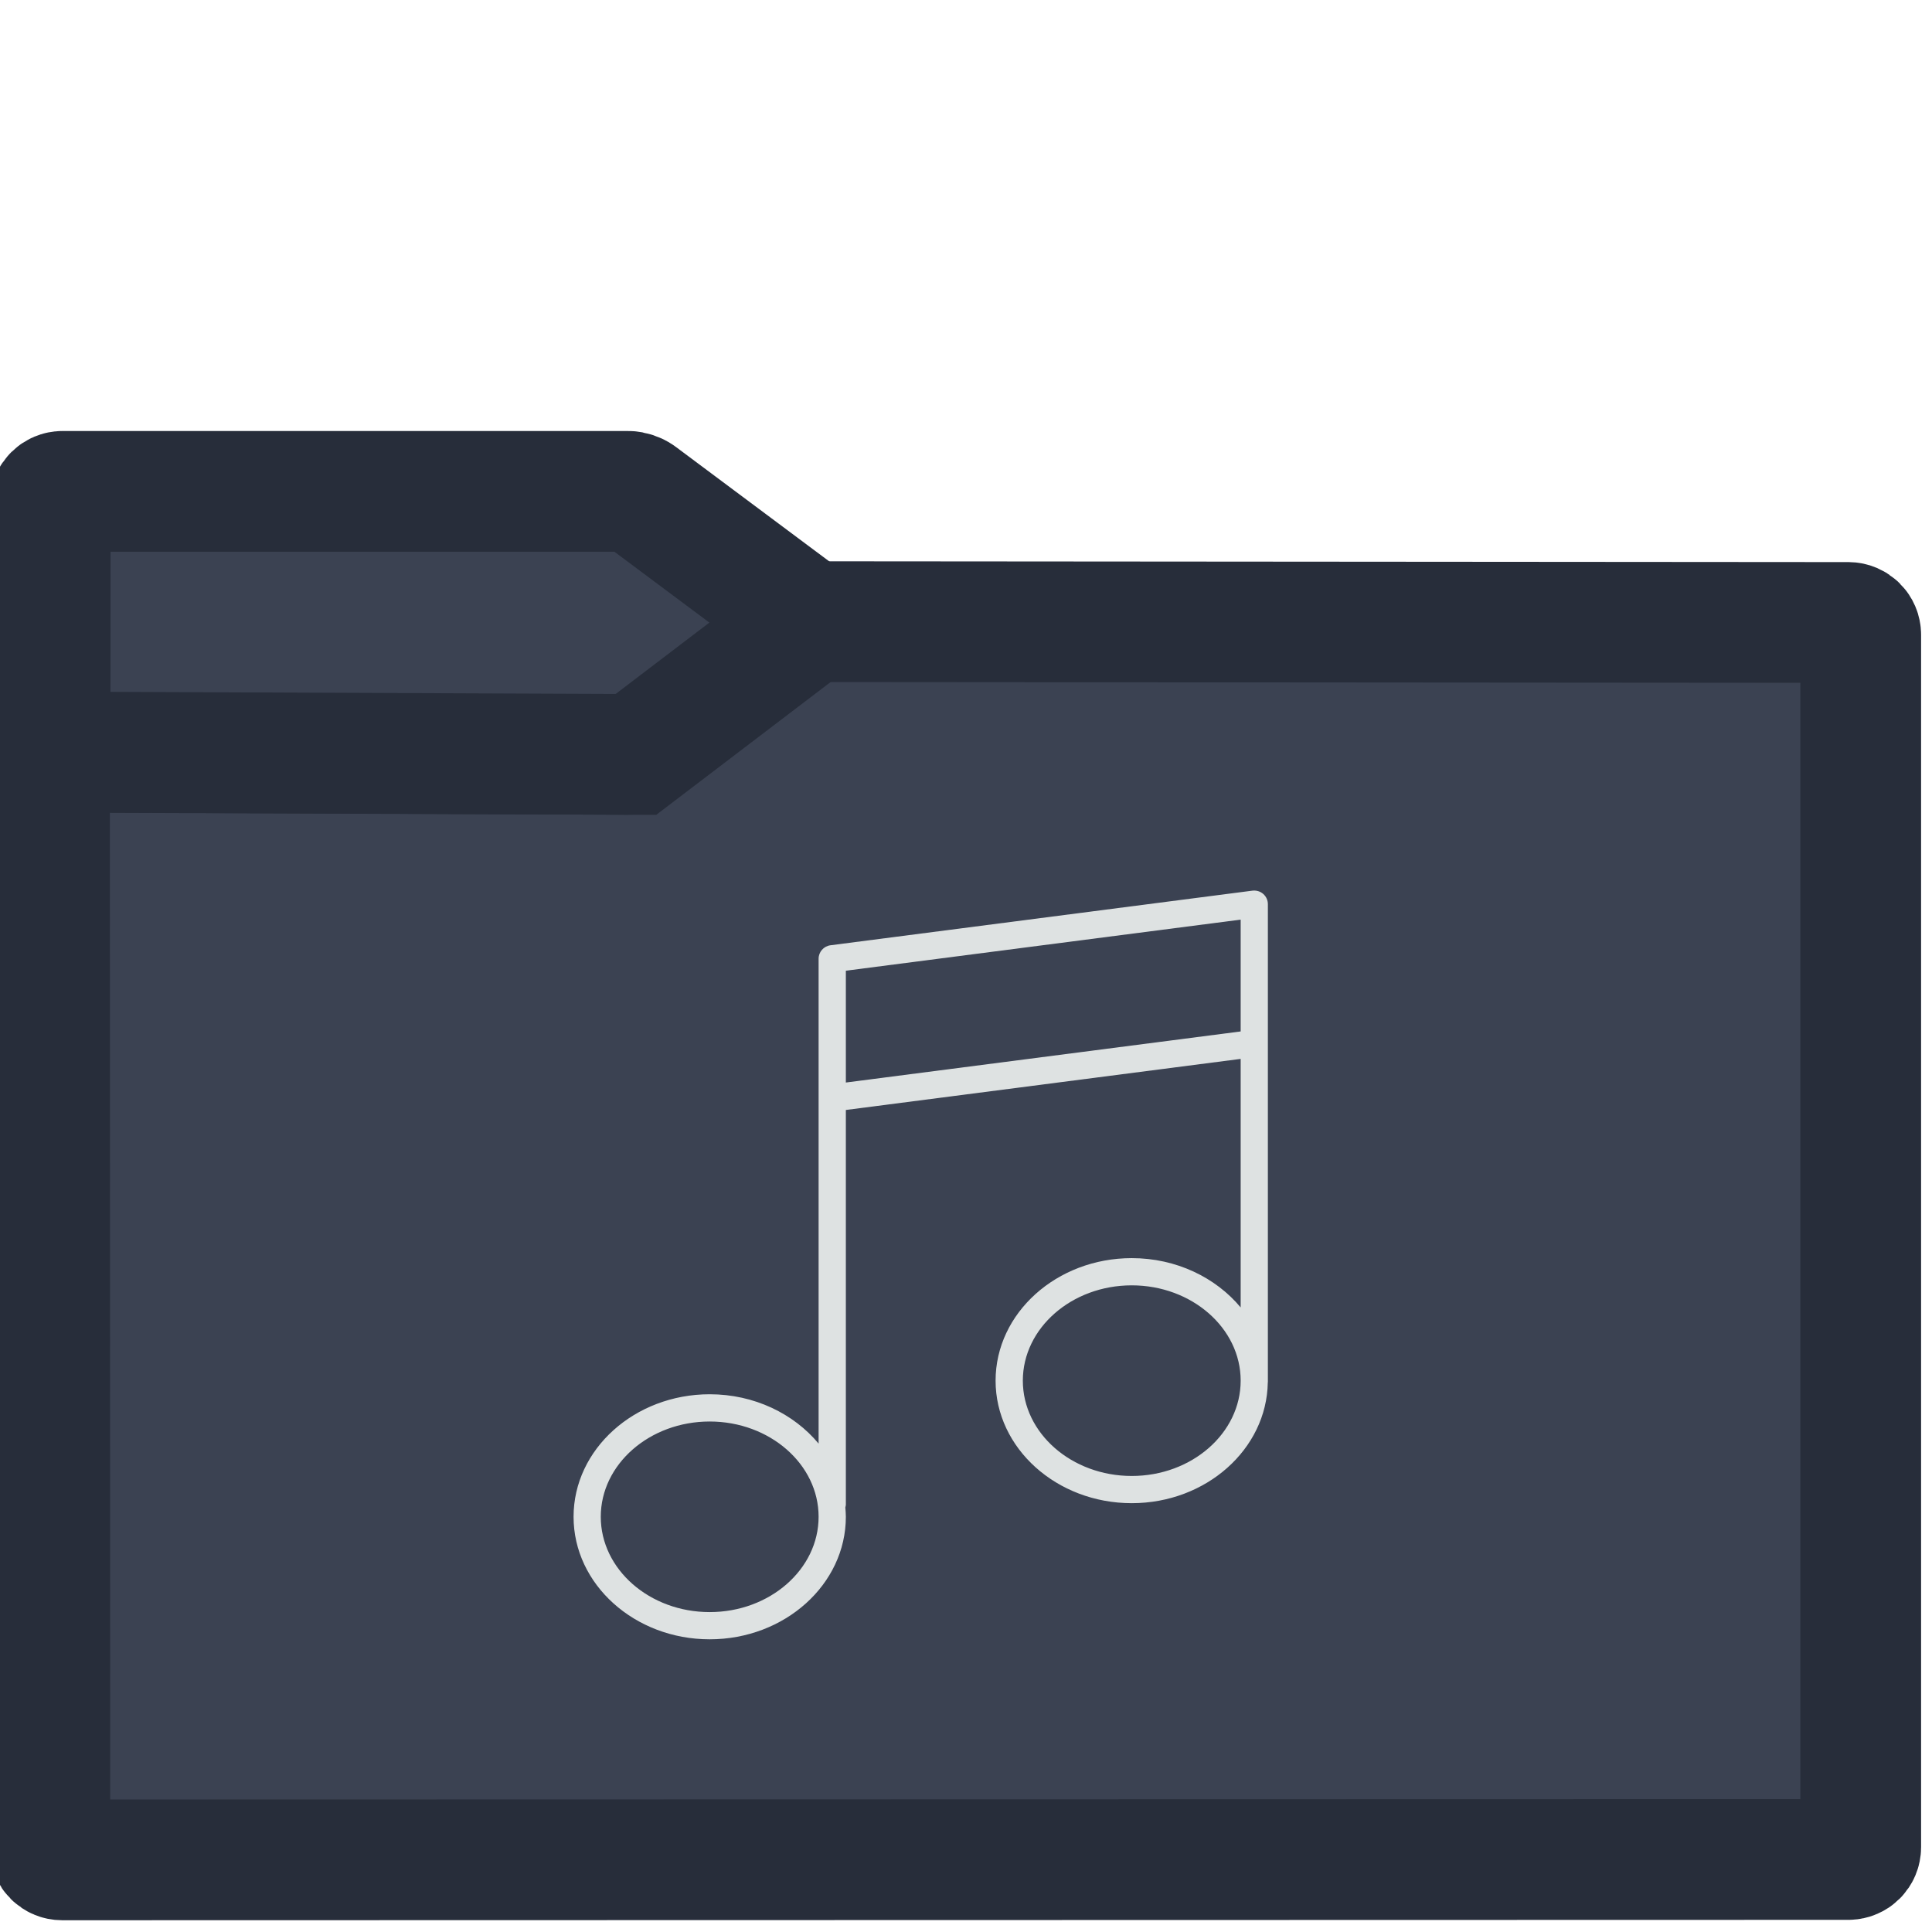
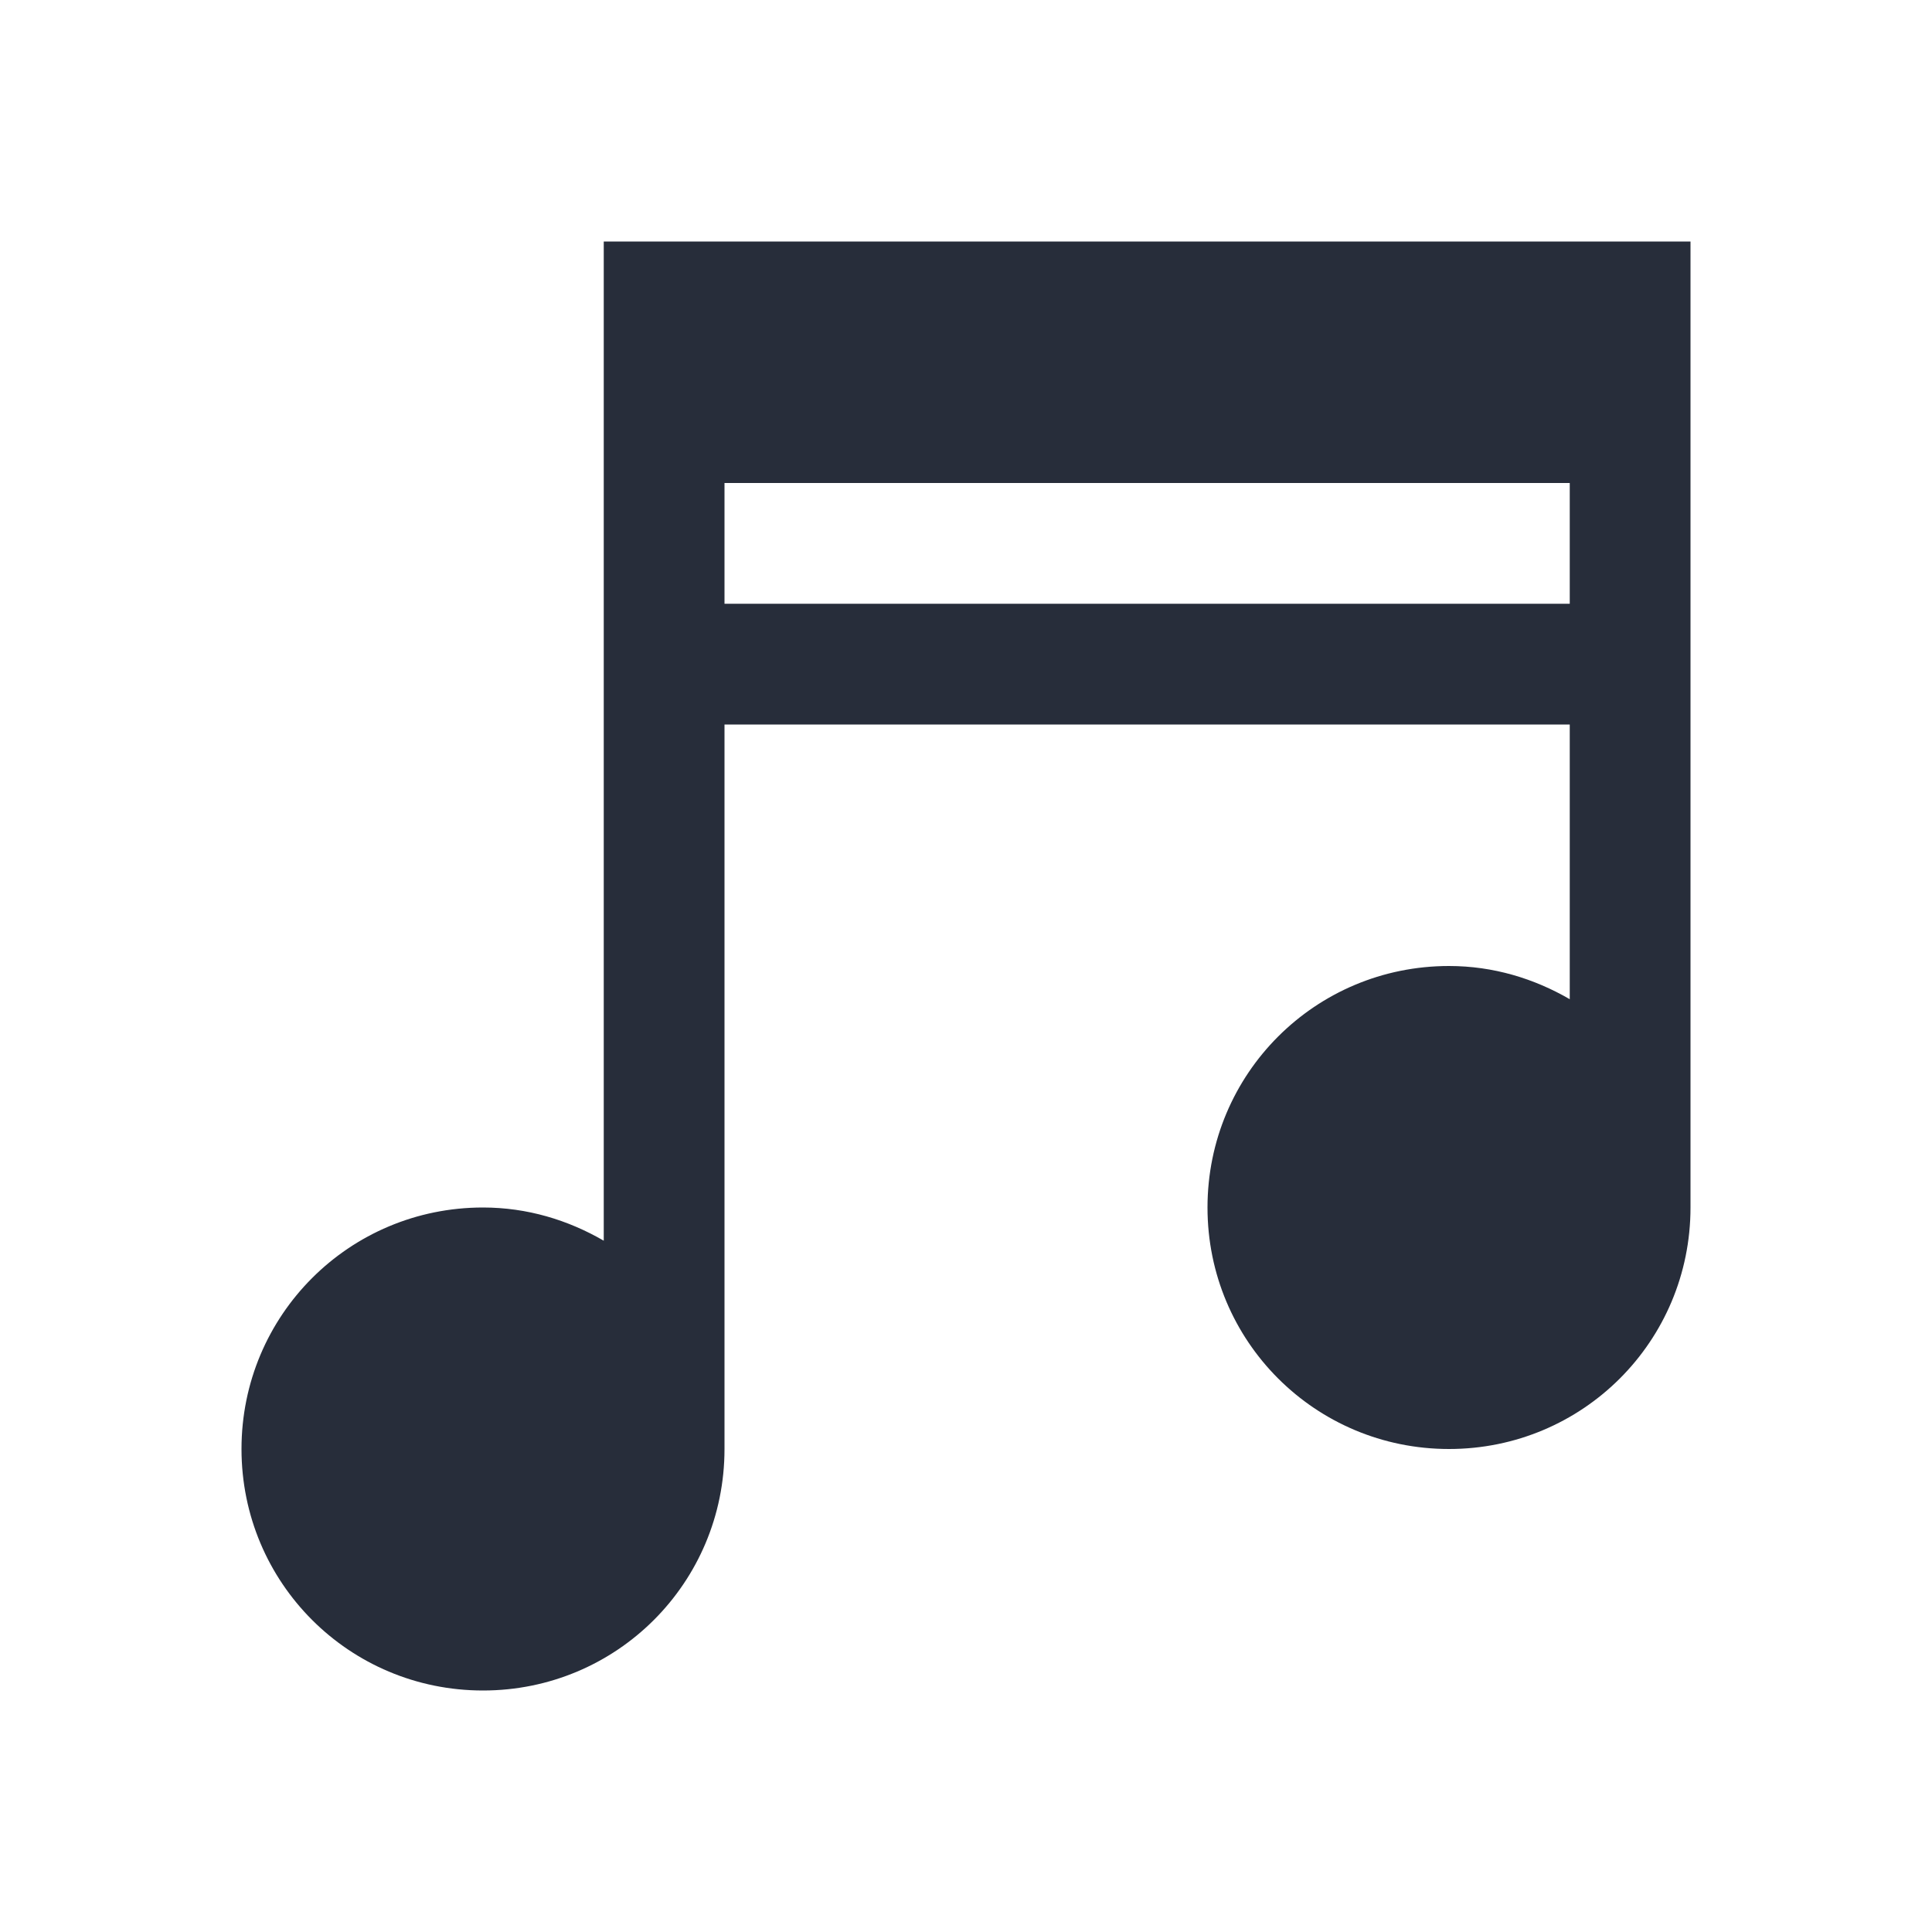
- <svg xmlns="http://www.w3.org/2000/svg" style="isolation:isolate" viewBox="0 0 16 16" width="16" height="16" version="1.1" id="svg25">
-   <defs id="defs5">
-     <clipPath clipPathUnits="userSpaceOnUse" id="clipPath837">
-       <rect id="rect839" height="48" width="48" x="0" y="0" style="fill:none" />
-     </clipPath>
+ <svg xmlns="http://www.w3.org/2000/svg" xmlns:xlink="http://www.w3.org/1999/xlink" viewBox="0 0 16 16" version="1.1" id="svg6">
+   <defs id="defs3051">
+     <linearGradient id="linearGradient821">
+       <stop style="stop-color:#272d3a;stop-opacity:1" offset="0" id="stop817" />
+       <stop style="stop-color:#272d3a;stop-opacity:1" offset="1" id="stop819" />
+     </linearGradient>
+     <style type="text/css" id="current-color-scheme">
+       .ColorScheme-Text {
+         color:#4d4d4d;
+       }
+       </style>
+     <linearGradient xlink:href="#linearGradient821" id="linearGradient823" x1="2" y1="8" x2="14" y2="8" gradientUnits="userSpaceOnUse" />
  </defs>
-   <g clip-path="url(#clipPath837)" id="g23" transform="scale(0.3333333)">
-     <linearGradient id="_lgradient_30" x1="-0.046" y1="0.16" x2="0.852" y2="0.71" gradientTransform="matrix(45,0,0,30.763,1.229,15.445)" gradientUnits="userSpaceOnUse">
-       <stop offset="3.043%" stop-opacity="1" style="stop-color:#82ABAA" id="stop7" />
-       <stop offset="98.261%" stop-opacity="1" style="stop-color:#82ABAA" id="stop9" />
-     </linearGradient>
-     <path d="m 1.545,46.208 44.378,-0.01 c 0.169,0 0.306,-0.137 0.306,-0.306 v -30.12 c 0,-0.169 -0.137,-0.306 -0.306,-0.307 l -25.816,-0.02 -4.221,3.206 c -0.068,0.051 -0.191,0.092 -0.276,0.092 L 1.229,18.688 1.238,45.902 c 0,0.169 0.138,0.306 0.307,0.306 z" stroke-miterlimit="3" id="path12" style="vector-effect:non-scaling-stroke;fill:#3b4252;fill-opacity:1;stroke:#272d3a;stroke-width:1;stroke-linecap:square;stroke-linejoin:miter;stroke-miterlimit:3;stroke-opacity:1" />
-     <linearGradient id="_lgradient_31" x1="0" y1="0.5" x2="1" y2="0.5" gradientTransform="matrix(18.873,0,0,6.535,1.243,12.208)" gradientUnits="userSpaceOnUse">
-       <stop offset="3.043%" stop-opacity="1" style="stop-color:#82ABAA" id="stop14" />
-       <stop offset="98.261%" stop-opacity="1" style="stop-color:#82ABAA" id="stop16" />
-     </linearGradient>
-     <path d="M 20.116,15.456 15.887,12.3 C 15.819,12.249 15.695,12.208 15.61,12.208 H 1.554 c -0.169,0 -0.307,0.138 -0.307,0.307 l -0.004,6.168 14.557,0.06 z" stroke-miterlimit="3" id="path19" style="vector-effect:non-scaling-stroke;fill:#3b4252;fill-opacity:1;stroke:#272d3a;stroke-width:1;stroke-linecap:square;stroke-linejoin:miter;stroke-miterlimit:3;stroke-opacity:1" />
-     <path d="m 31.385,22.21 c -0.073,-0.064 -0.169,-0.093 -0.267,-0.082 l -10.485,1.357 c -0.169,0.022 -0.295,0.165 -0.295,0.335 v 2.035 1.425 8.586 c -0.617,-0.743 -1.599,-1.226 -2.706,-1.226 -1.865,0 -3.382,1.366 -3.382,3.044 0,1.679 1.517,3.044 3.382,3.044 1.865,0 3.383,-1.365 3.383,-3.044 0,-0.078 -0.007,-0.155 -0.013,-0.232 0.004,-0.022 0.013,-0.042 0.013,-0.065 v -9.81 l 9.809,-1.269 v 6.175 c -0.618,-0.742 -1.599,-1.225 -2.706,-1.225 -1.865,0 -3.383,1.365 -3.383,3.044 0,1.679 1.518,3.044 3.383,3.044 1.848,0 3.353,-1.341 3.38,-2.999 0,-0.004 0.002,-0.008 0.002,-0.013 v -8.411 -1.424 -2.035 c 0,-0.098 -0.042,-0.19 -0.115,-0.254 z M 17.632,40.052 c -1.492,0 -2.706,-1.062 -2.706,-2.368 0,-1.305 1.214,-2.367 2.706,-2.367 1.492,0 2.706,1.062 2.706,2.367 0,1.306 -1.214,2.368 -2.706,2.368 z M 28.118,36.67 c -1.492,0 -2.706,-1.063 -2.706,-2.368 0,-1.305 1.214,-2.368 2.706,-2.368 1.492,0 2.706,1.063 2.706,2.368 0,1.305 -1.214,2.368 -2.706,2.368 z m -7.103,-9.775 v -1.04 -1.738 l 9.809,-1.269 v 1.651 1.127 z" id="path21" style="fill:#dee2e2;fill-opacity:1" />
-   </g>
+   <path style="fill:url(#linearGradient823);fill-opacity:1;stroke:none" d="M 5 2 L 5 4 L 5 10.275 C 4.705 10.104 4.367 10 4 10 C 2.892 10 2 10.892 2 12 C 2 13.108 2.892 14 4 14 C 5.108 14 6 13.108 6 12 L 6 6 L 13 6 L 13 8.275 C 12.705 8.104 12.367 8 12 8 C 10.892 8 10 8.892 10 10 C 10 11.108 10.892 12 12 12 C 13.108 12 14 11.108 14 10 L 14 2 L 5 2 z M 6 4 L 13 4 L 13 5 L 6 5 L 6 4 z " class="ColorScheme-Text" id="path4" />
</svg>
